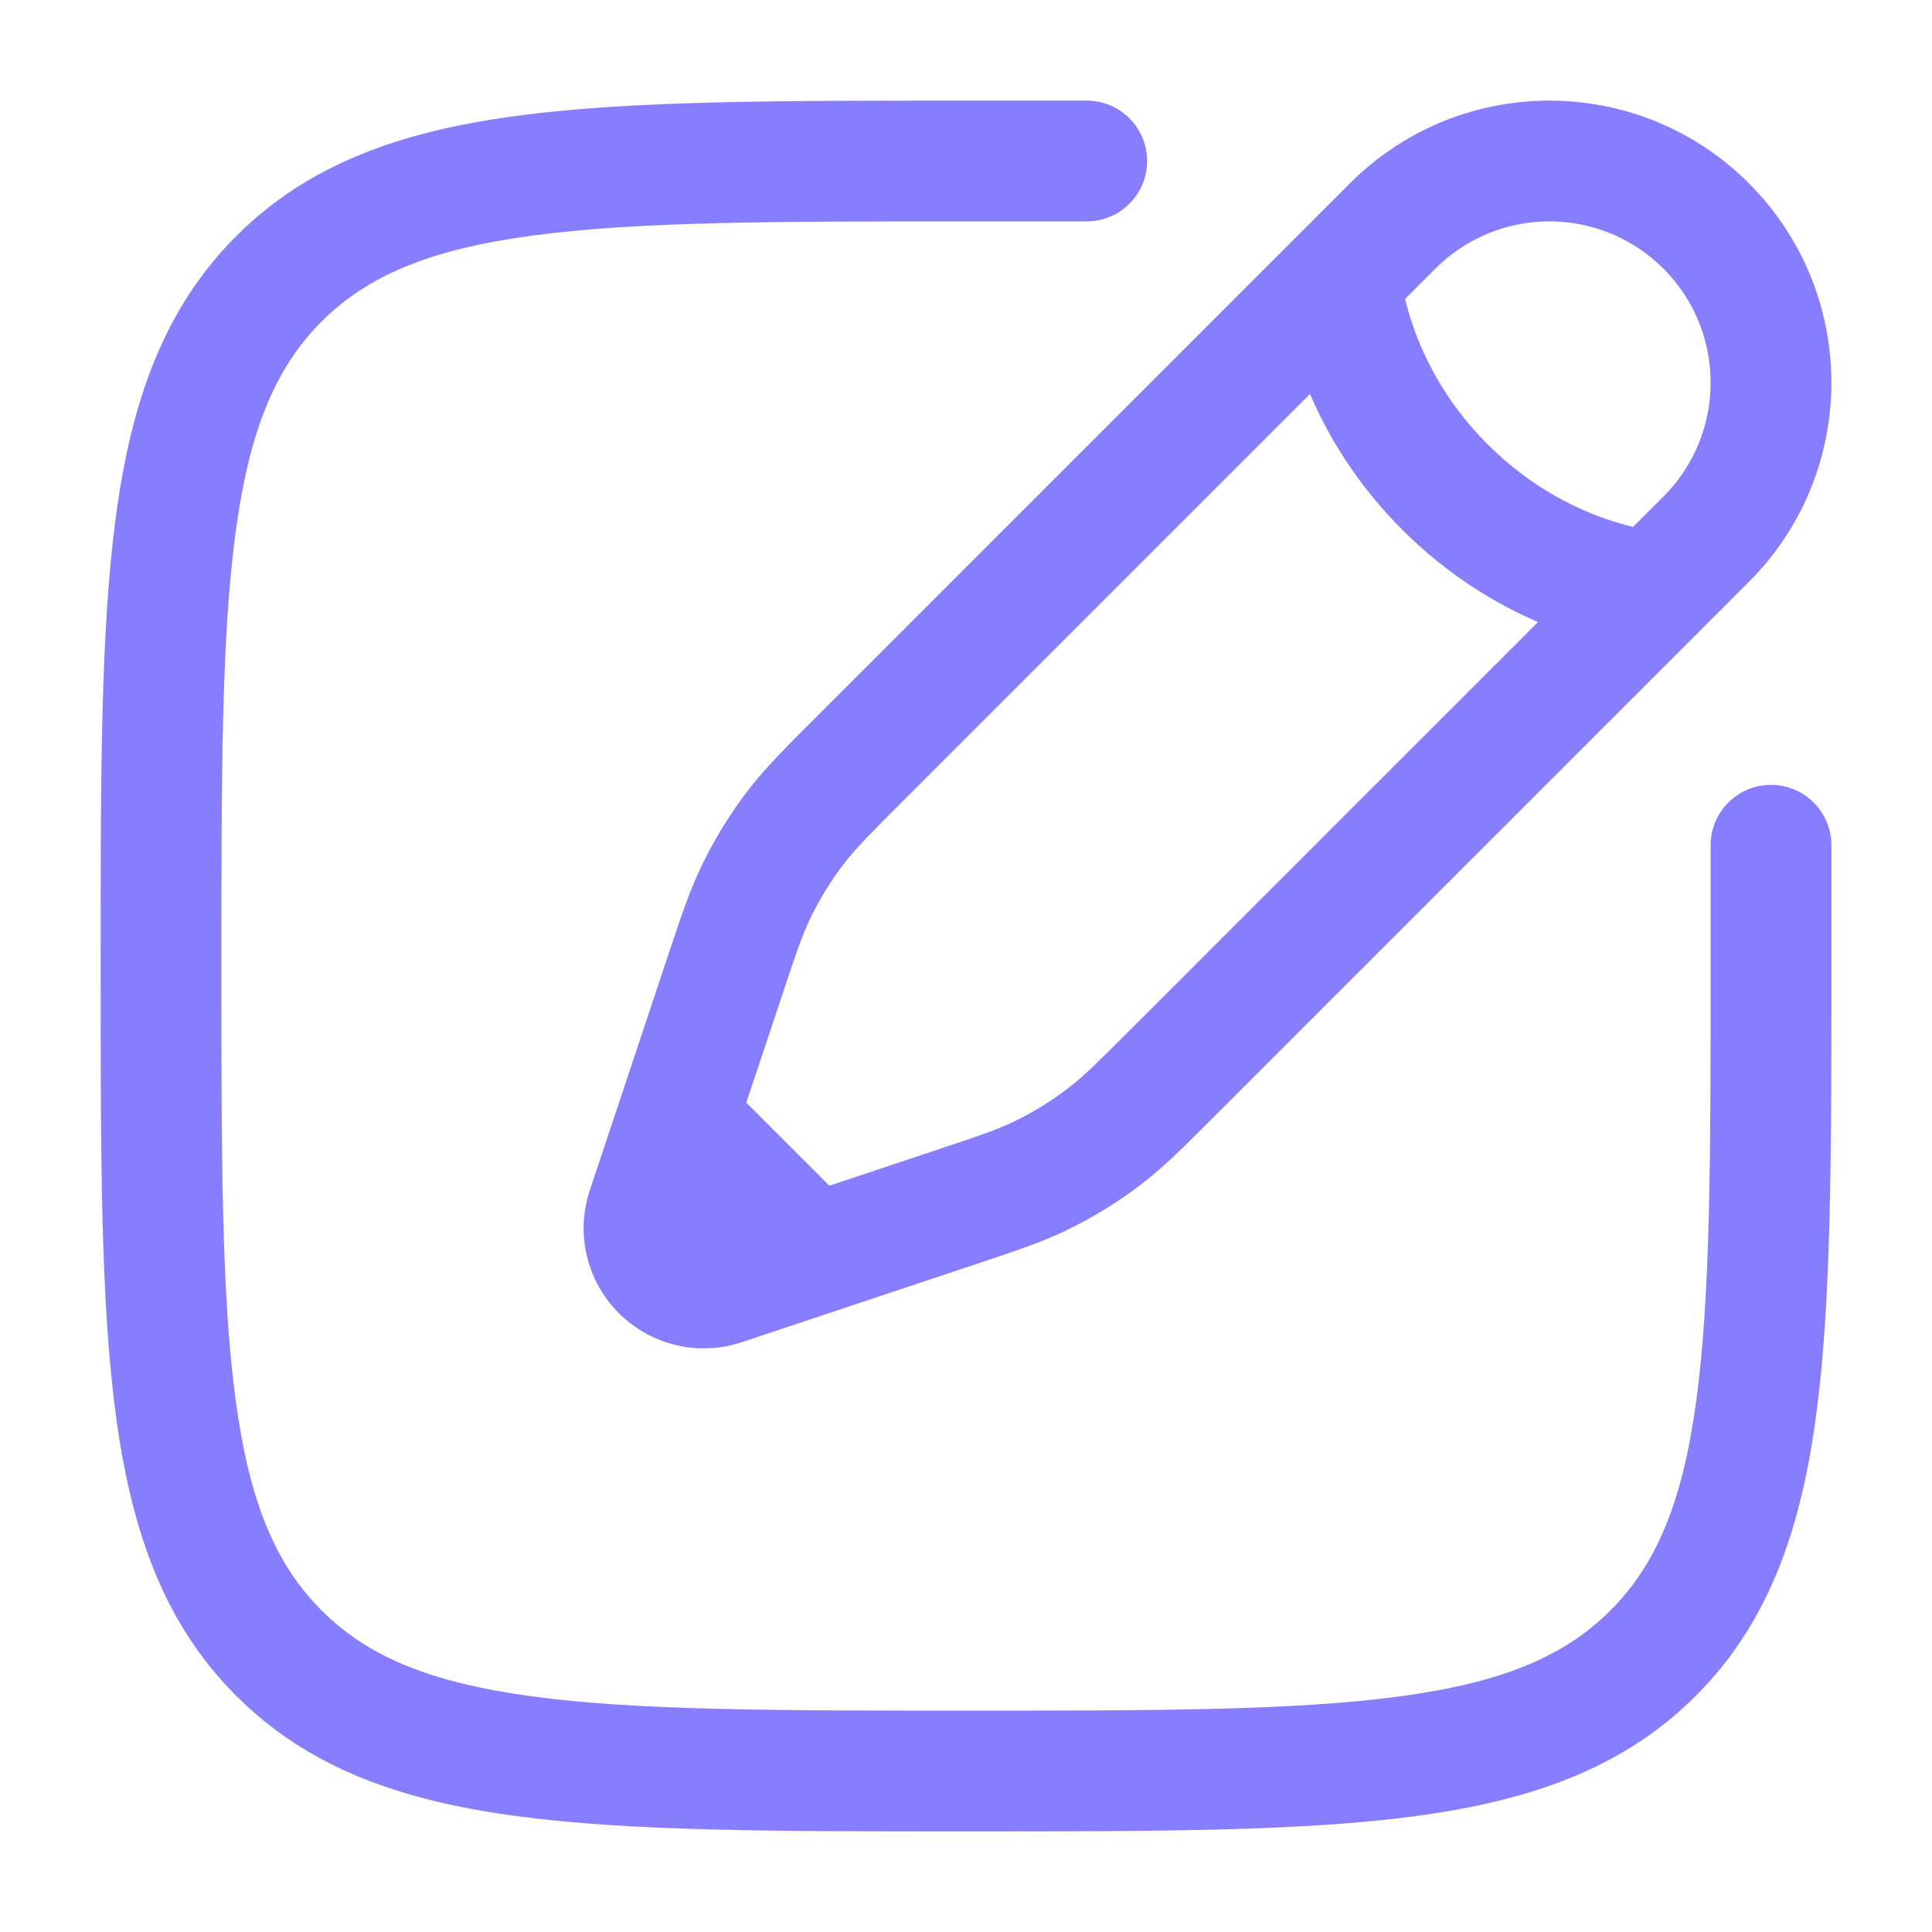
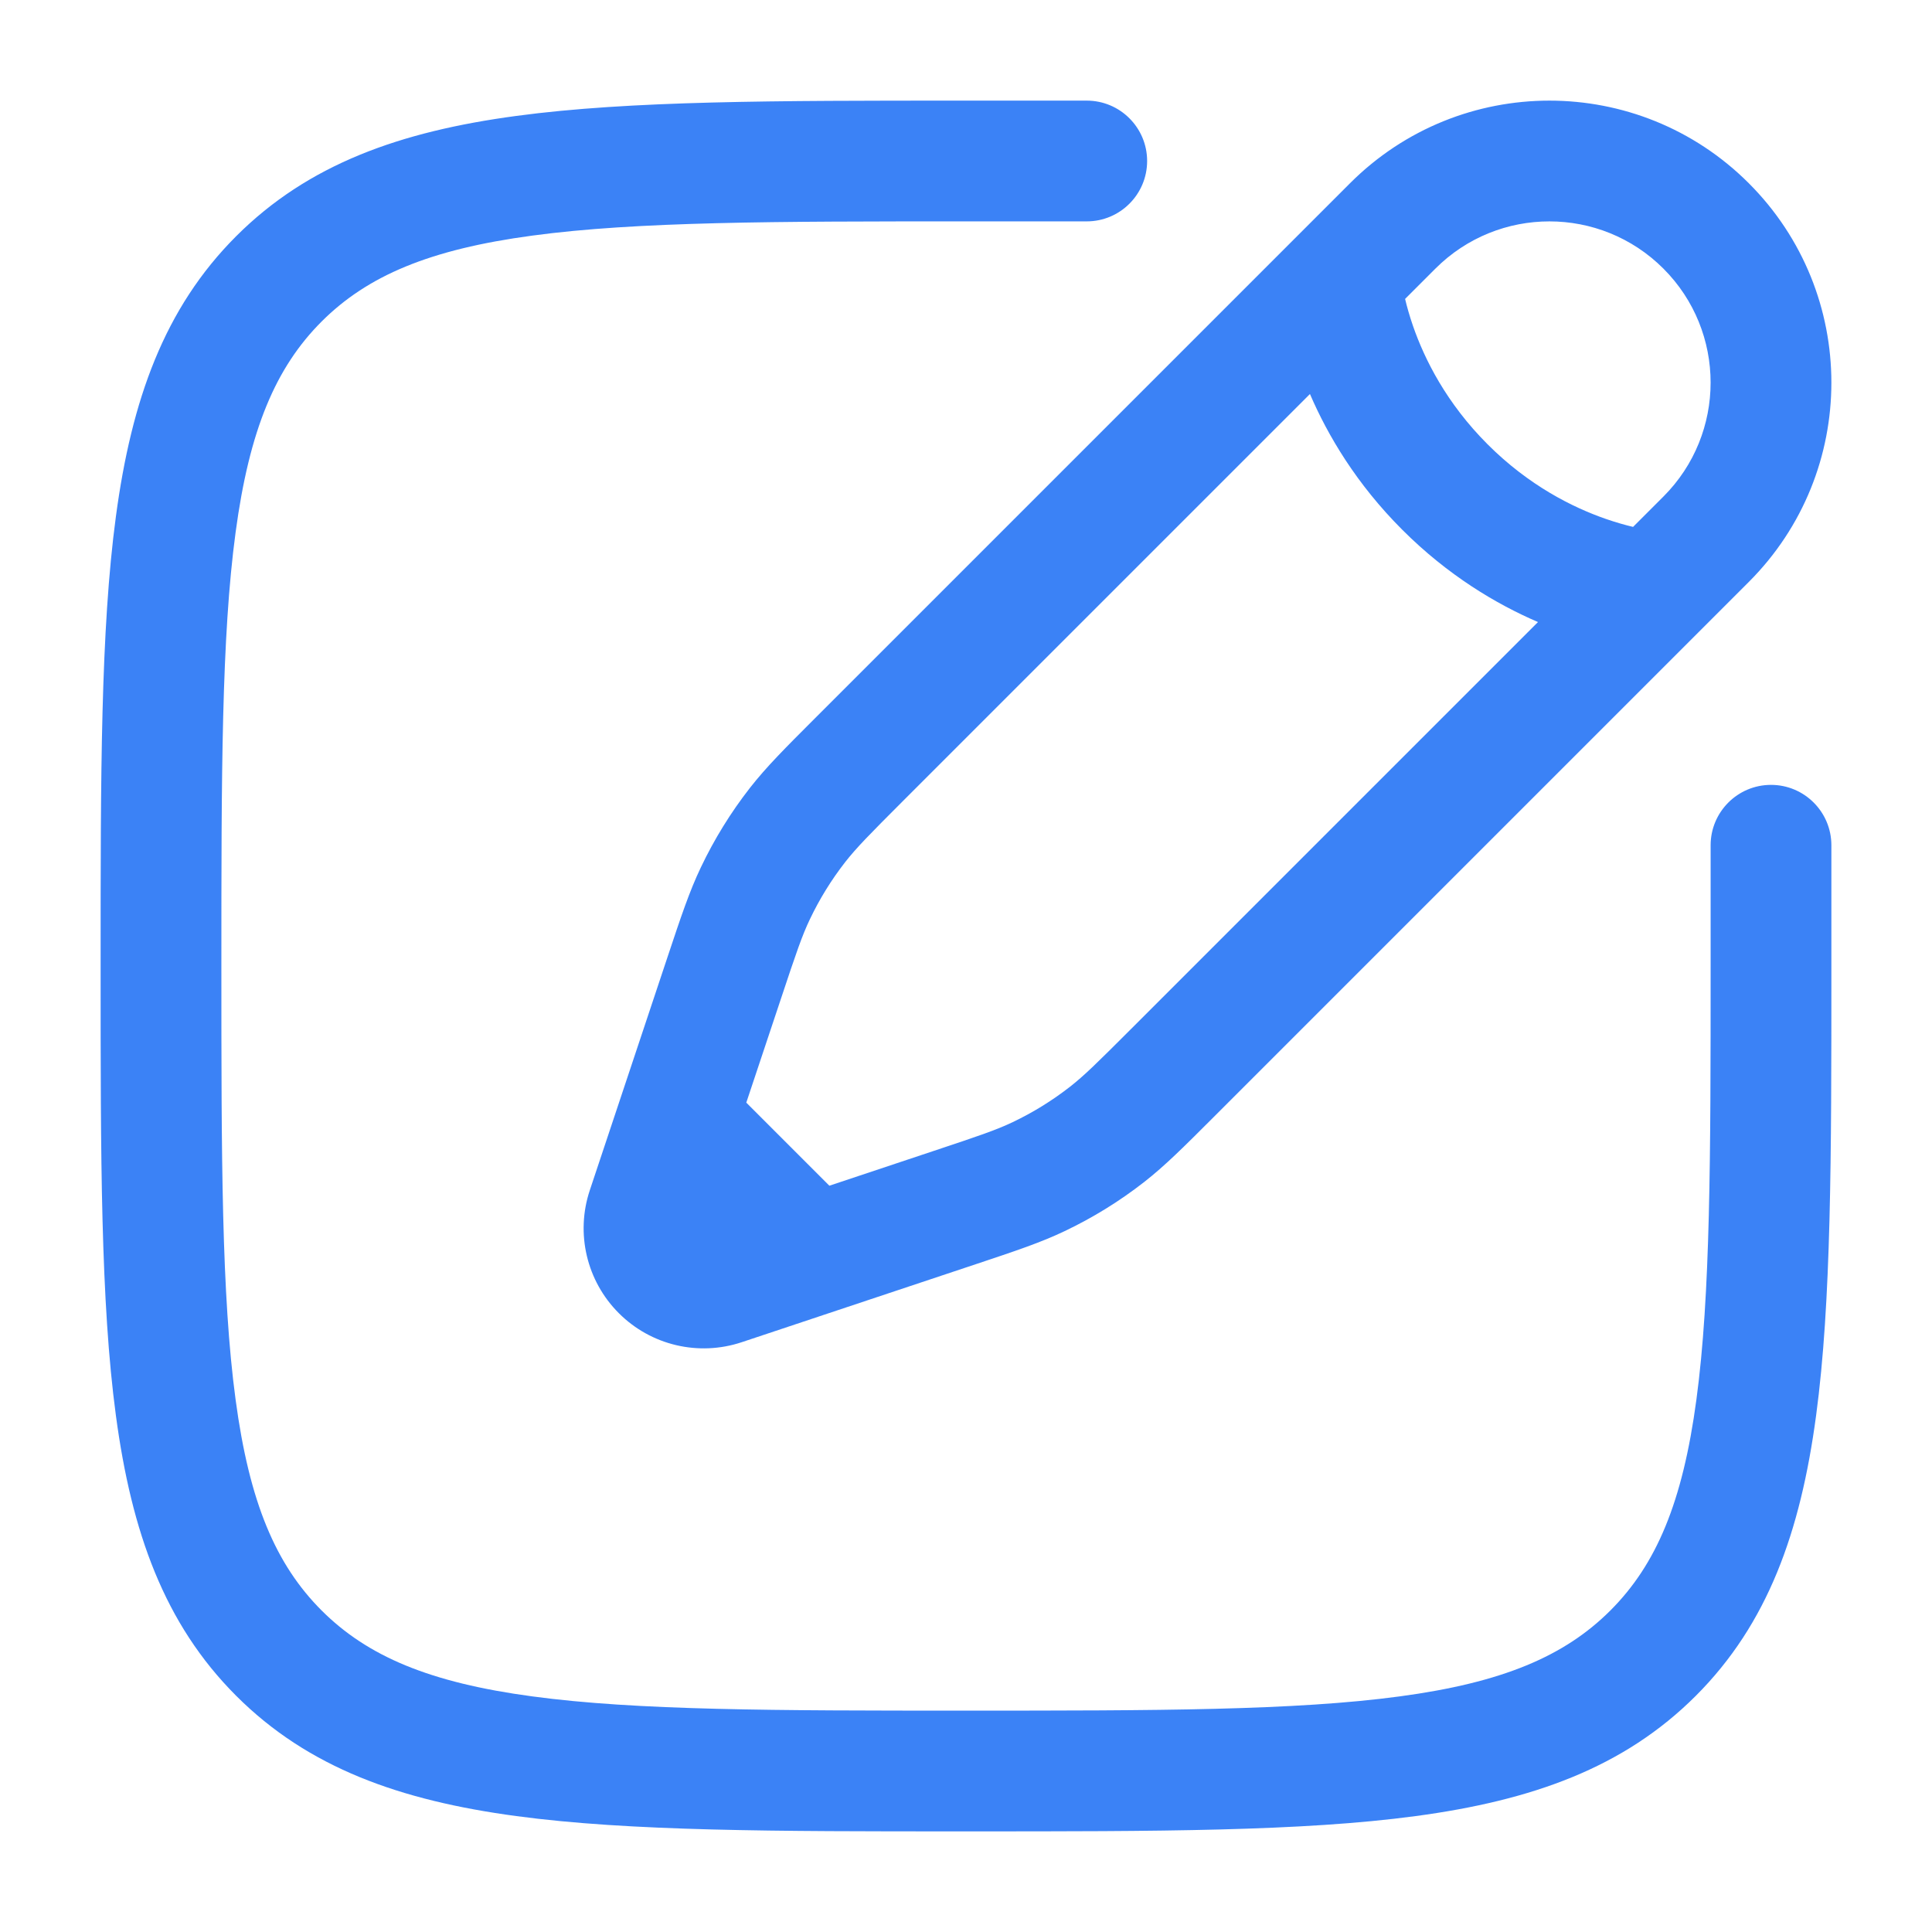
<svg xmlns="http://www.w3.org/2000/svg" width="36" height="36" viewBox="0 0 36 36" fill="none">
-   <path fill-rule="evenodd" clip-rule="evenodd" d="M17.914 1.875H20.25C20.871 1.875 21.375 2.379 21.375 3C21.375 3.621 20.871 4.125 20.25 4.125H18C14.433 4.125 11.87 4.127 9.92 4.39C8.003 4.647 6.847 5.138 5.992 5.992C5.138 6.847 4.647 8.003 4.39 9.92C4.127 11.87 4.125 14.433 4.125 18C4.125 21.567 4.127 24.13 4.39 26.08C4.647 27.997 5.138 29.153 5.992 30.008C6.847 30.862 8.003 31.353 9.92 31.61C11.87 31.873 14.433 31.875 18 31.875C21.567 31.875 24.13 31.873 26.08 31.61C27.997 31.353 29.153 30.862 30.008 30.008C30.862 29.153 31.353 27.997 31.61 26.08C31.873 24.13 31.875 21.567 31.875 18V15.75C31.875 15.129 32.379 14.625 33 14.625C33.621 14.625 34.125 15.129 34.125 15.75V18.086C34.125 21.549 34.125 24.262 33.84 26.379C33.549 28.547 32.941 30.257 31.599 31.599C30.257 32.941 28.547 33.549 26.379 33.84C24.262 34.125 21.549 34.125 18.086 34.125H17.914C14.451 34.125 11.738 34.125 9.621 33.84C7.453 33.549 5.743 32.941 4.401 31.599C3.059 30.257 2.451 28.547 2.16 26.379C1.875 24.262 1.875 21.549 1.875 18.086V17.914C1.875 14.451 1.875 11.738 2.16 9.621C2.451 7.453 3.059 5.743 4.401 4.401C5.743 3.059 7.453 2.451 9.621 2.16C11.738 1.875 14.451 1.875 17.914 1.875ZM25.156 3.414C27.208 1.362 30.534 1.362 32.586 3.414C34.638 5.466 34.638 8.792 32.586 10.844L22.614 20.816C22.057 21.373 21.708 21.722 21.319 22.026C20.86 22.384 20.364 22.69 19.839 22.94C19.393 23.153 18.925 23.309 18.178 23.558L13.821 25.01C13.017 25.278 12.13 25.069 11.531 24.469C10.931 23.87 10.722 22.983 10.99 22.179L12.442 17.822C12.691 17.075 12.847 16.607 13.06 16.161C13.31 15.636 13.616 15.14 13.974 14.681C14.278 14.292 14.627 13.943 15.184 13.386L25.156 3.414ZM30.995 5.005C29.822 3.832 27.92 3.832 26.747 5.005L26.182 5.57C26.216 5.714 26.264 5.885 26.33 6.076C26.545 6.696 26.952 7.512 27.72 8.28C28.488 9.048 29.304 9.455 29.924 9.67C30.115 9.736 30.286 9.784 30.43 9.818L30.995 9.253C32.168 8.08 32.168 6.178 30.995 5.005ZM28.658 11.591C27.884 11.258 26.982 10.724 26.129 9.871C25.276 9.018 24.742 8.116 24.409 7.342L16.826 14.925C16.201 15.55 15.957 15.798 15.748 16.065C15.491 16.395 15.271 16.751 15.091 17.129C14.945 17.434 14.833 17.764 14.554 18.603L13.906 20.546L15.454 22.094L17.397 21.446C18.236 21.167 18.566 21.055 18.871 20.909C19.249 20.729 19.605 20.509 19.935 20.252C20.202 20.044 20.45 19.799 21.075 19.174L28.658 11.591Z" fill="#877EFF" />
+   <path fill-rule="evenodd" clip-rule="evenodd" d="M17.914 1.875H20.25C20.871 1.875 21.375 2.379 21.375 3C21.375 3.621 20.871 4.125 20.25 4.125H18C14.433 4.125 11.87 4.127 9.92 4.39C8.003 4.647 6.847 5.138 5.992 5.992C5.138 6.847 4.647 8.003 4.39 9.92C4.127 11.87 4.125 14.433 4.125 18C4.125 21.567 4.127 24.13 4.39 26.08C4.647 27.997 5.138 29.153 5.992 30.008C6.847 30.862 8.003 31.353 9.92 31.61C11.87 31.873 14.433 31.875 18 31.875C21.567 31.875 24.13 31.873 26.08 31.61C27.997 31.353 29.153 30.862 30.008 30.008C30.862 29.153 31.353 27.997 31.61 26.08C31.873 24.13 31.875 21.567 31.875 18V15.75C31.875 15.129 32.379 14.625 33 14.625C33.621 14.625 34.125 15.129 34.125 15.75V18.086C34.125 21.549 34.125 24.262 33.84 26.379C33.549 28.547 32.941 30.257 31.599 31.599C30.257 32.941 28.547 33.549 26.379 33.84C24.262 34.125 21.549 34.125 18.086 34.125H17.914C14.451 34.125 11.738 34.125 9.621 33.84C7.453 33.549 5.743 32.941 4.401 31.599C3.059 30.257 2.451 28.547 2.16 26.379C1.875 24.262 1.875 21.549 1.875 18.086V17.914C1.875 14.451 1.875 11.738 2.16 9.621C2.451 7.453 3.059 5.743 4.401 4.401C5.743 3.059 7.453 2.451 9.621 2.16C11.738 1.875 14.451 1.875 17.914 1.875ZM25.156 3.414C27.208 1.362 30.534 1.362 32.586 3.414C34.638 5.466 34.638 8.792 32.586 10.844L22.614 20.816C22.057 21.373 21.708 21.722 21.319 22.026C20.86 22.384 20.364 22.69 19.839 22.94C19.393 23.153 18.925 23.309 18.178 23.558L13.821 25.01C13.017 25.278 12.13 25.069 11.531 24.469C10.931 23.87 10.722 22.983 10.99 22.179L12.442 17.822C12.691 17.075 12.847 16.607 13.06 16.161C13.31 15.636 13.616 15.14 13.974 14.681C14.278 14.292 14.627 13.943 15.184 13.386L25.156 3.414ZM30.995 5.005C29.822 3.832 27.92 3.832 26.747 5.005L26.182 5.57C26.216 5.714 26.264 5.885 26.33 6.076C26.545 6.696 26.952 7.512 27.72 8.28C28.488 9.048 29.304 9.455 29.924 9.67C30.115 9.736 30.286 9.784 30.43 9.818L30.995 9.253C32.168 8.08 32.168 6.178 30.995 5.005ZM28.658 11.591C27.884 11.258 26.982 10.724 26.129 9.871C25.276 9.018 24.742 8.116 24.409 7.342L16.826 14.925C16.201 15.55 15.957 15.798 15.748 16.065C15.491 16.395 15.271 16.751 15.091 17.129C14.945 17.434 14.833 17.764 14.554 18.603L13.906 20.546L15.454 22.094L17.397 21.446C18.236 21.167 18.566 21.055 18.871 20.909C19.249 20.729 19.605 20.509 19.935 20.252C20.202 20.044 20.45 19.799 21.075 19.174L28.658 11.591Z" fill="#3B82F6" />
</svg>
